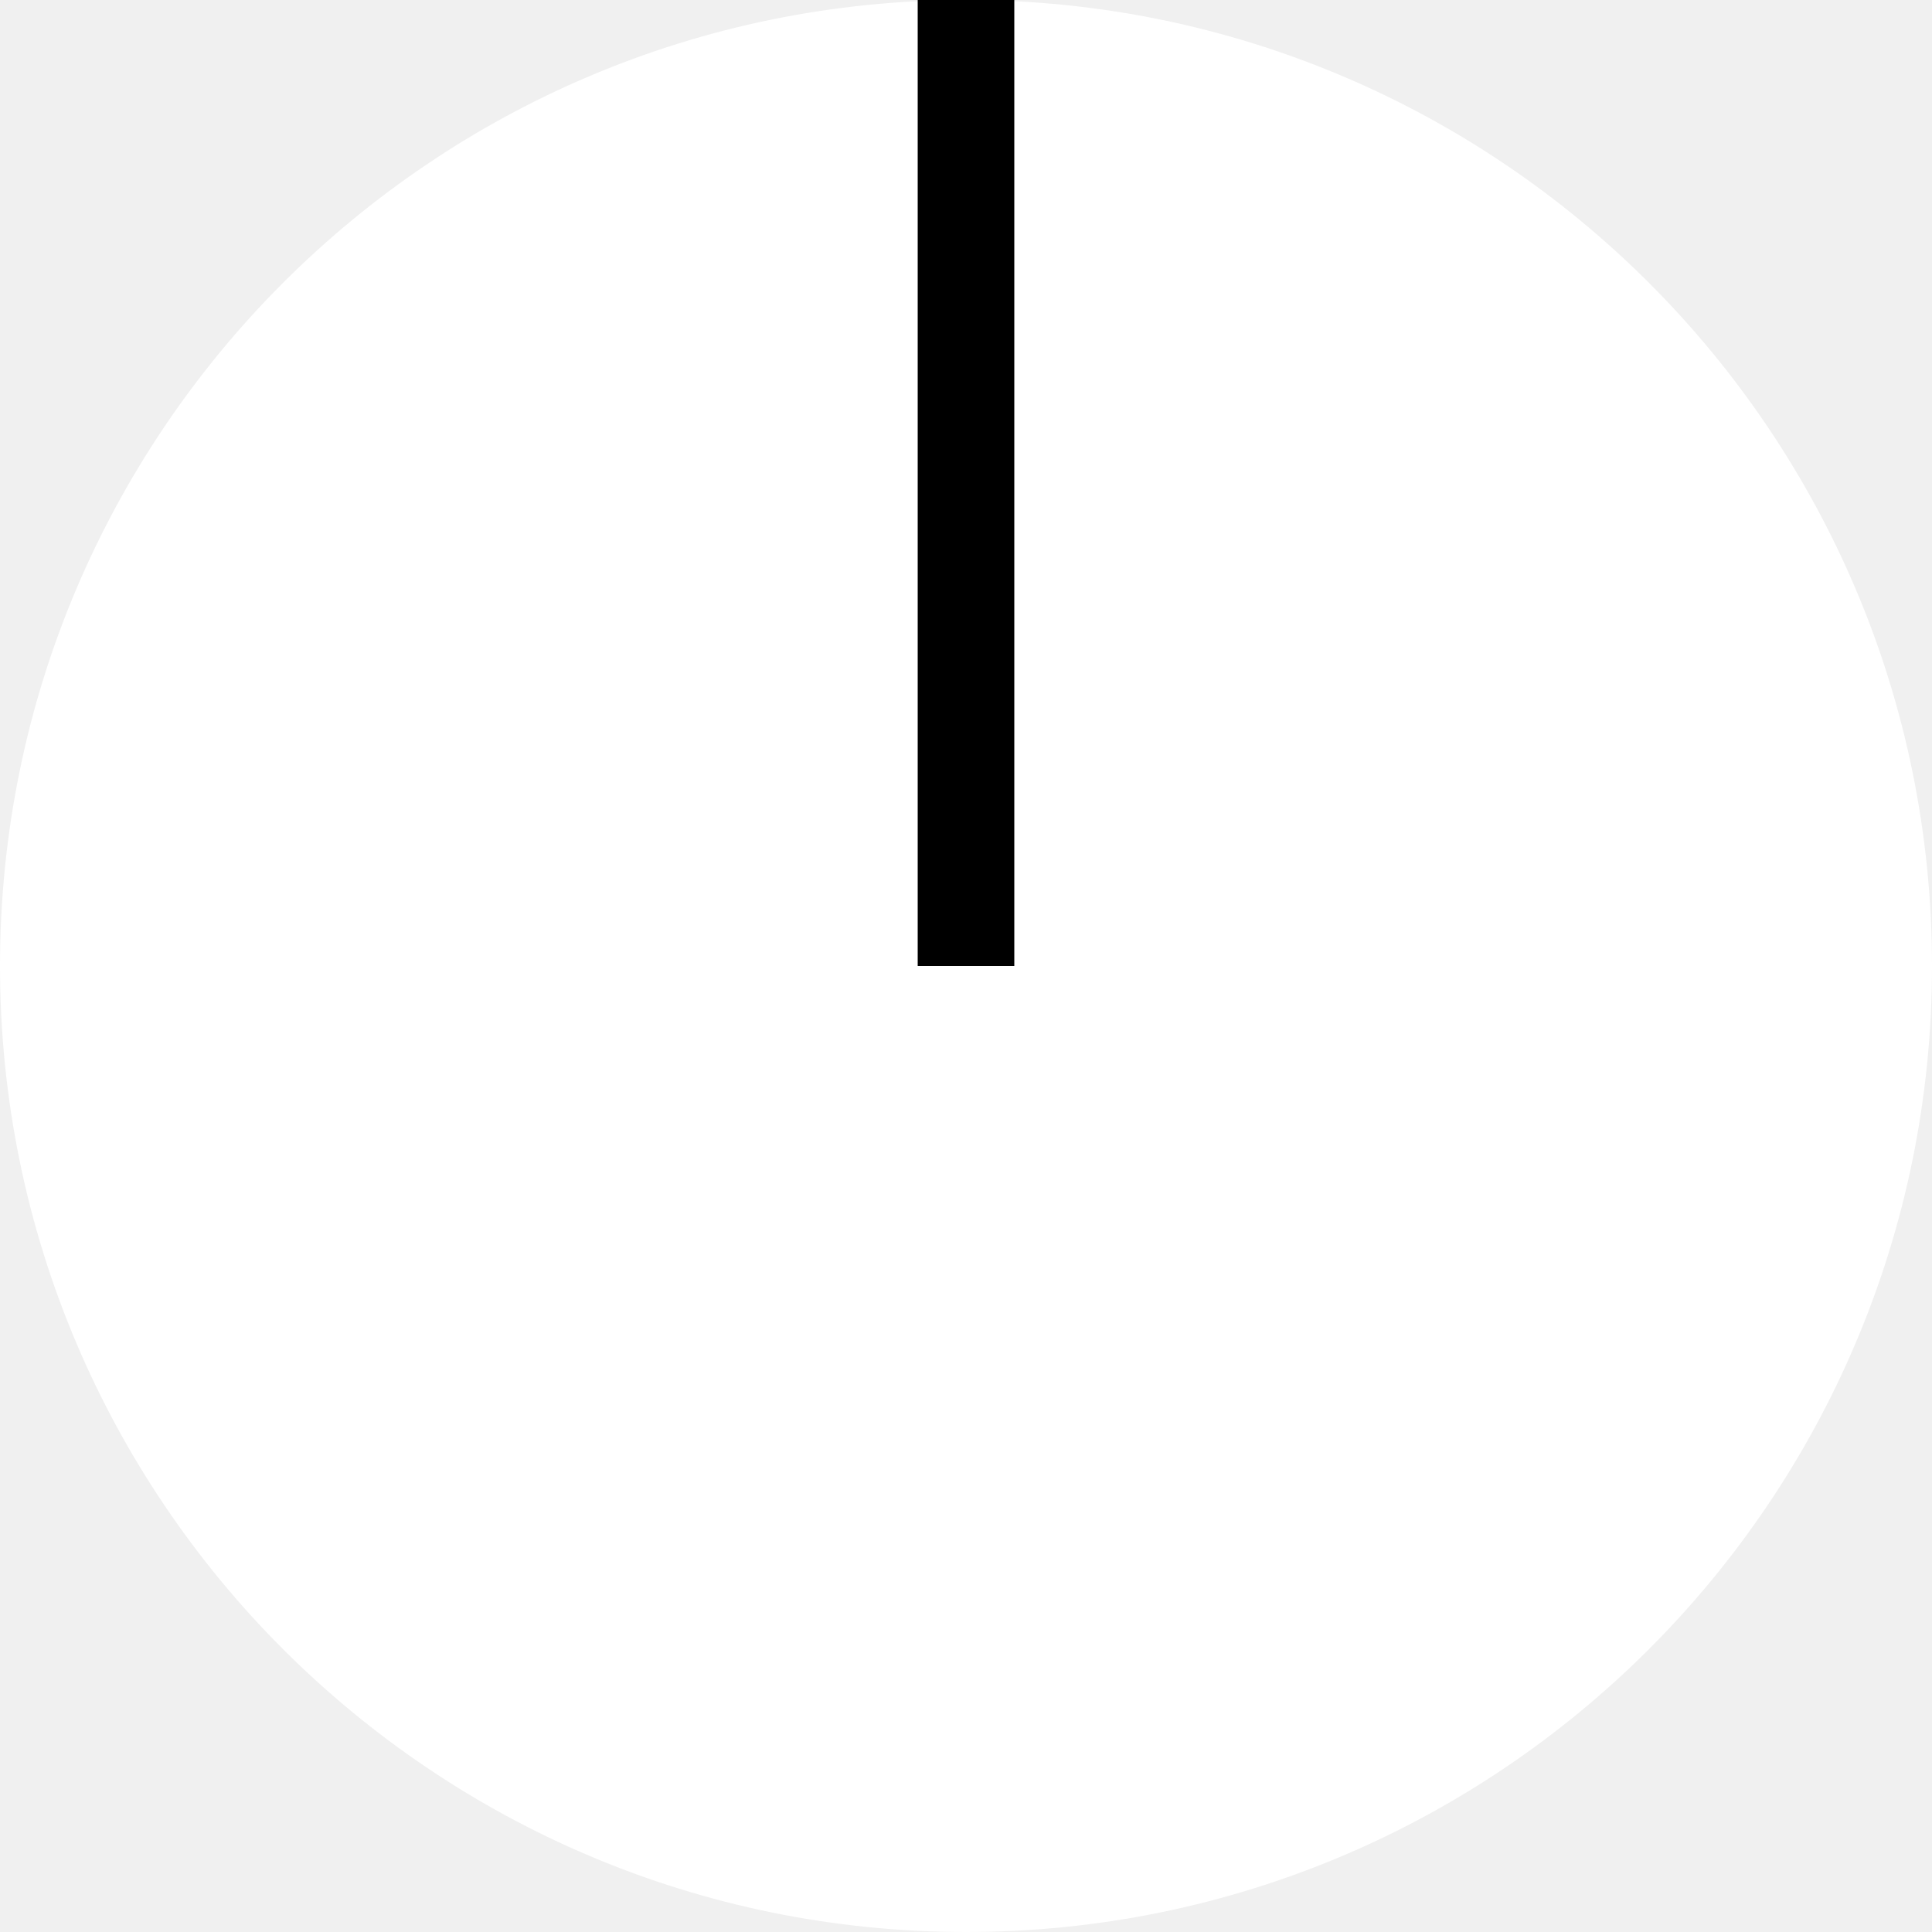
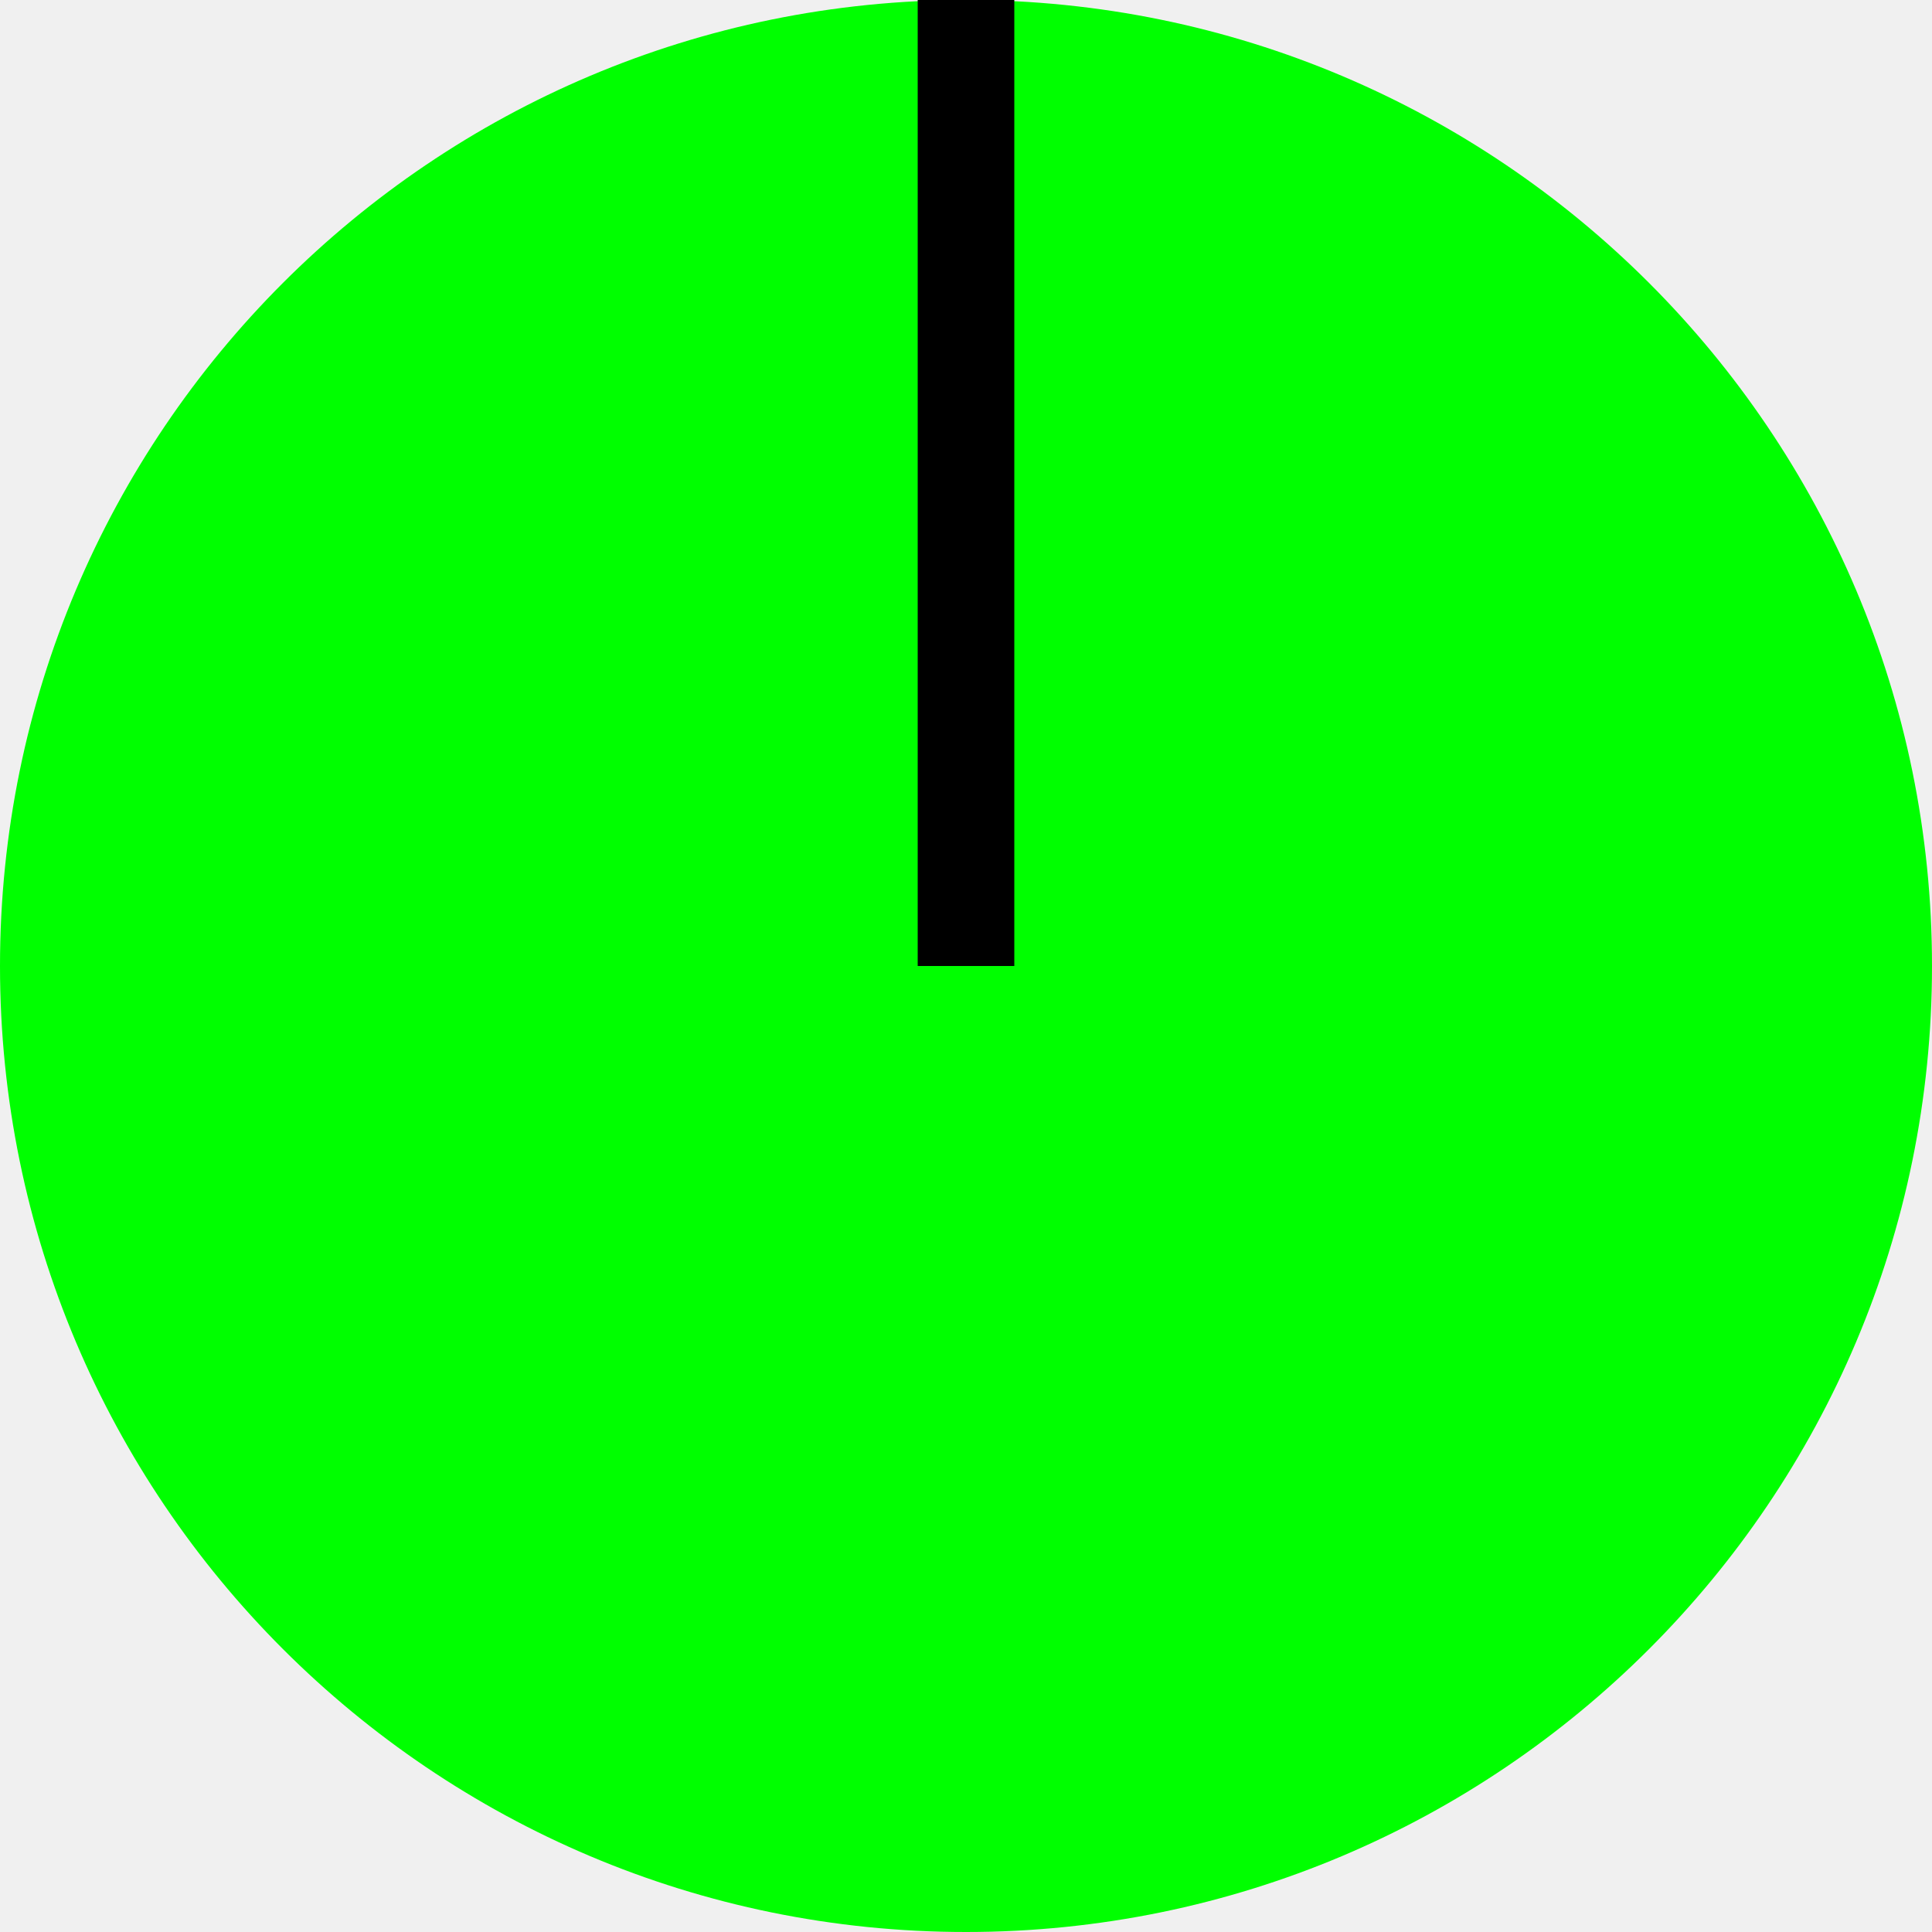
<svg xmlns="http://www.w3.org/2000/svg" width="50" height="50" id="Her" viewBox="0 0 50 50">
-   <circle cx="25" cy="25" r="25" fill="#FFFFFF" />
+   <circle cx="25" cy="25" r="25" fill="#00FF00" />
  <g stroke="#000000">
    <line x1="25" x2="25" y1="0" y2="25" stroke-width="2.5" />
  </g>
</svg>
